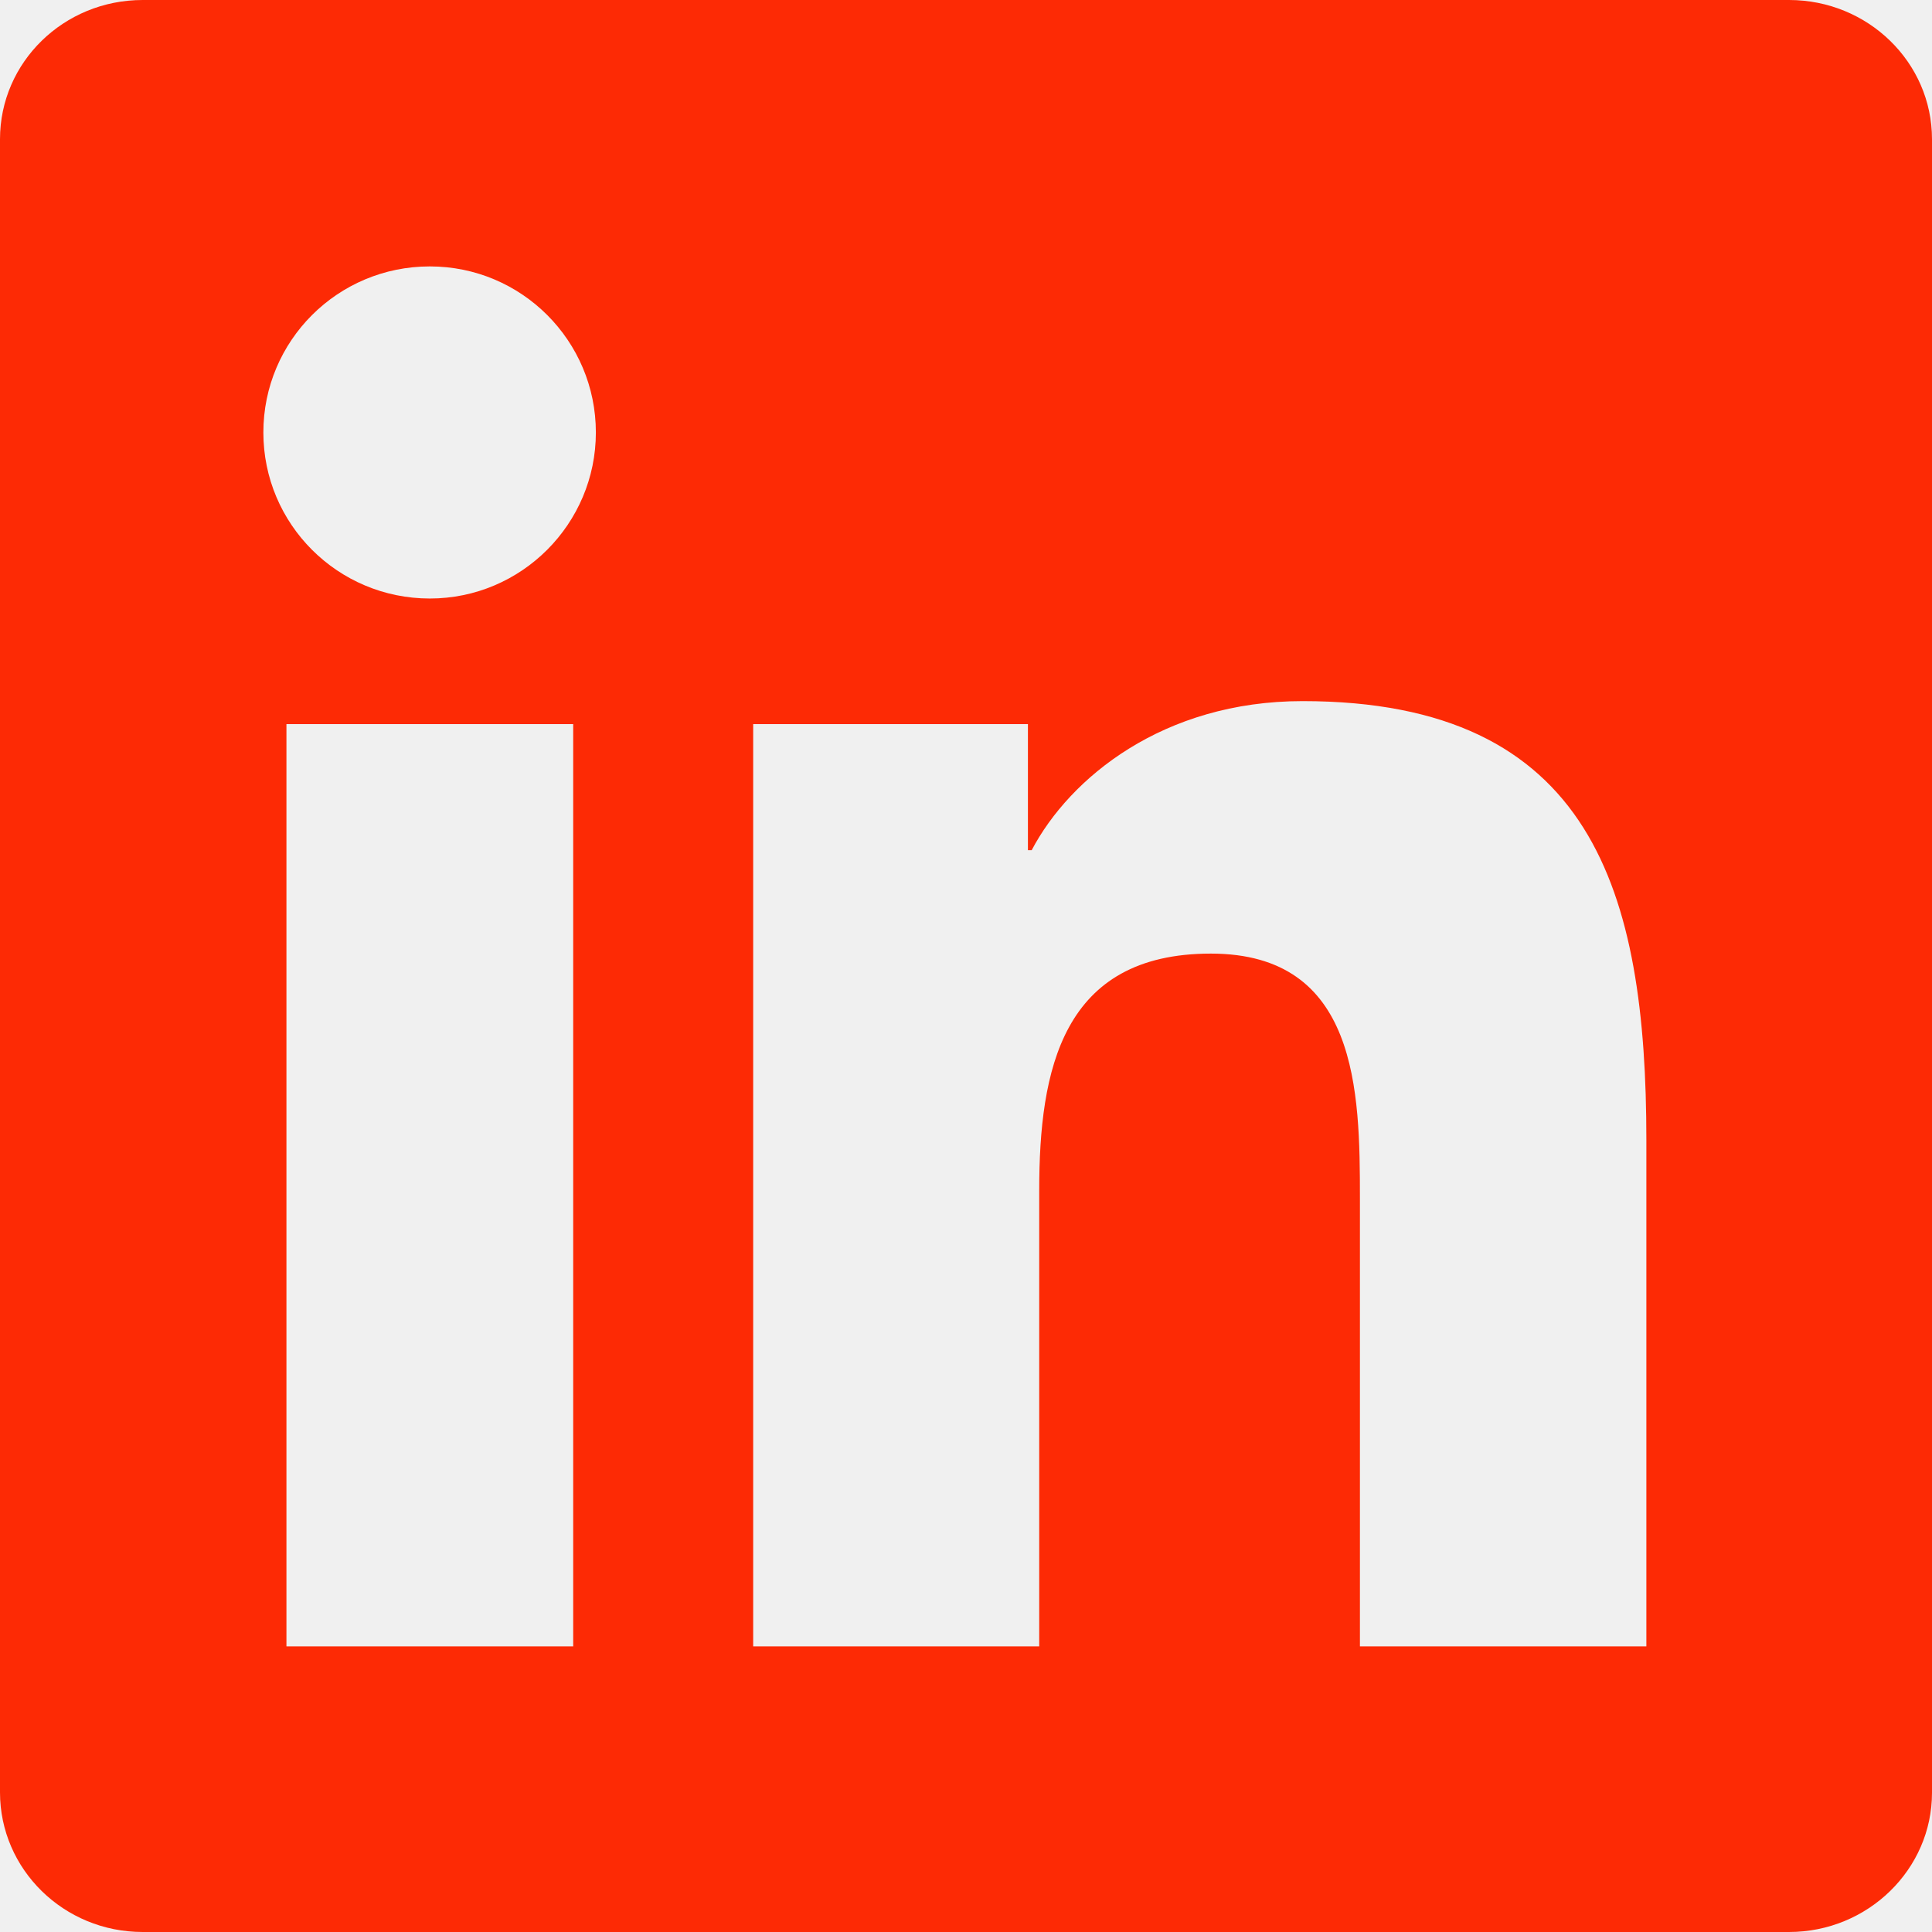
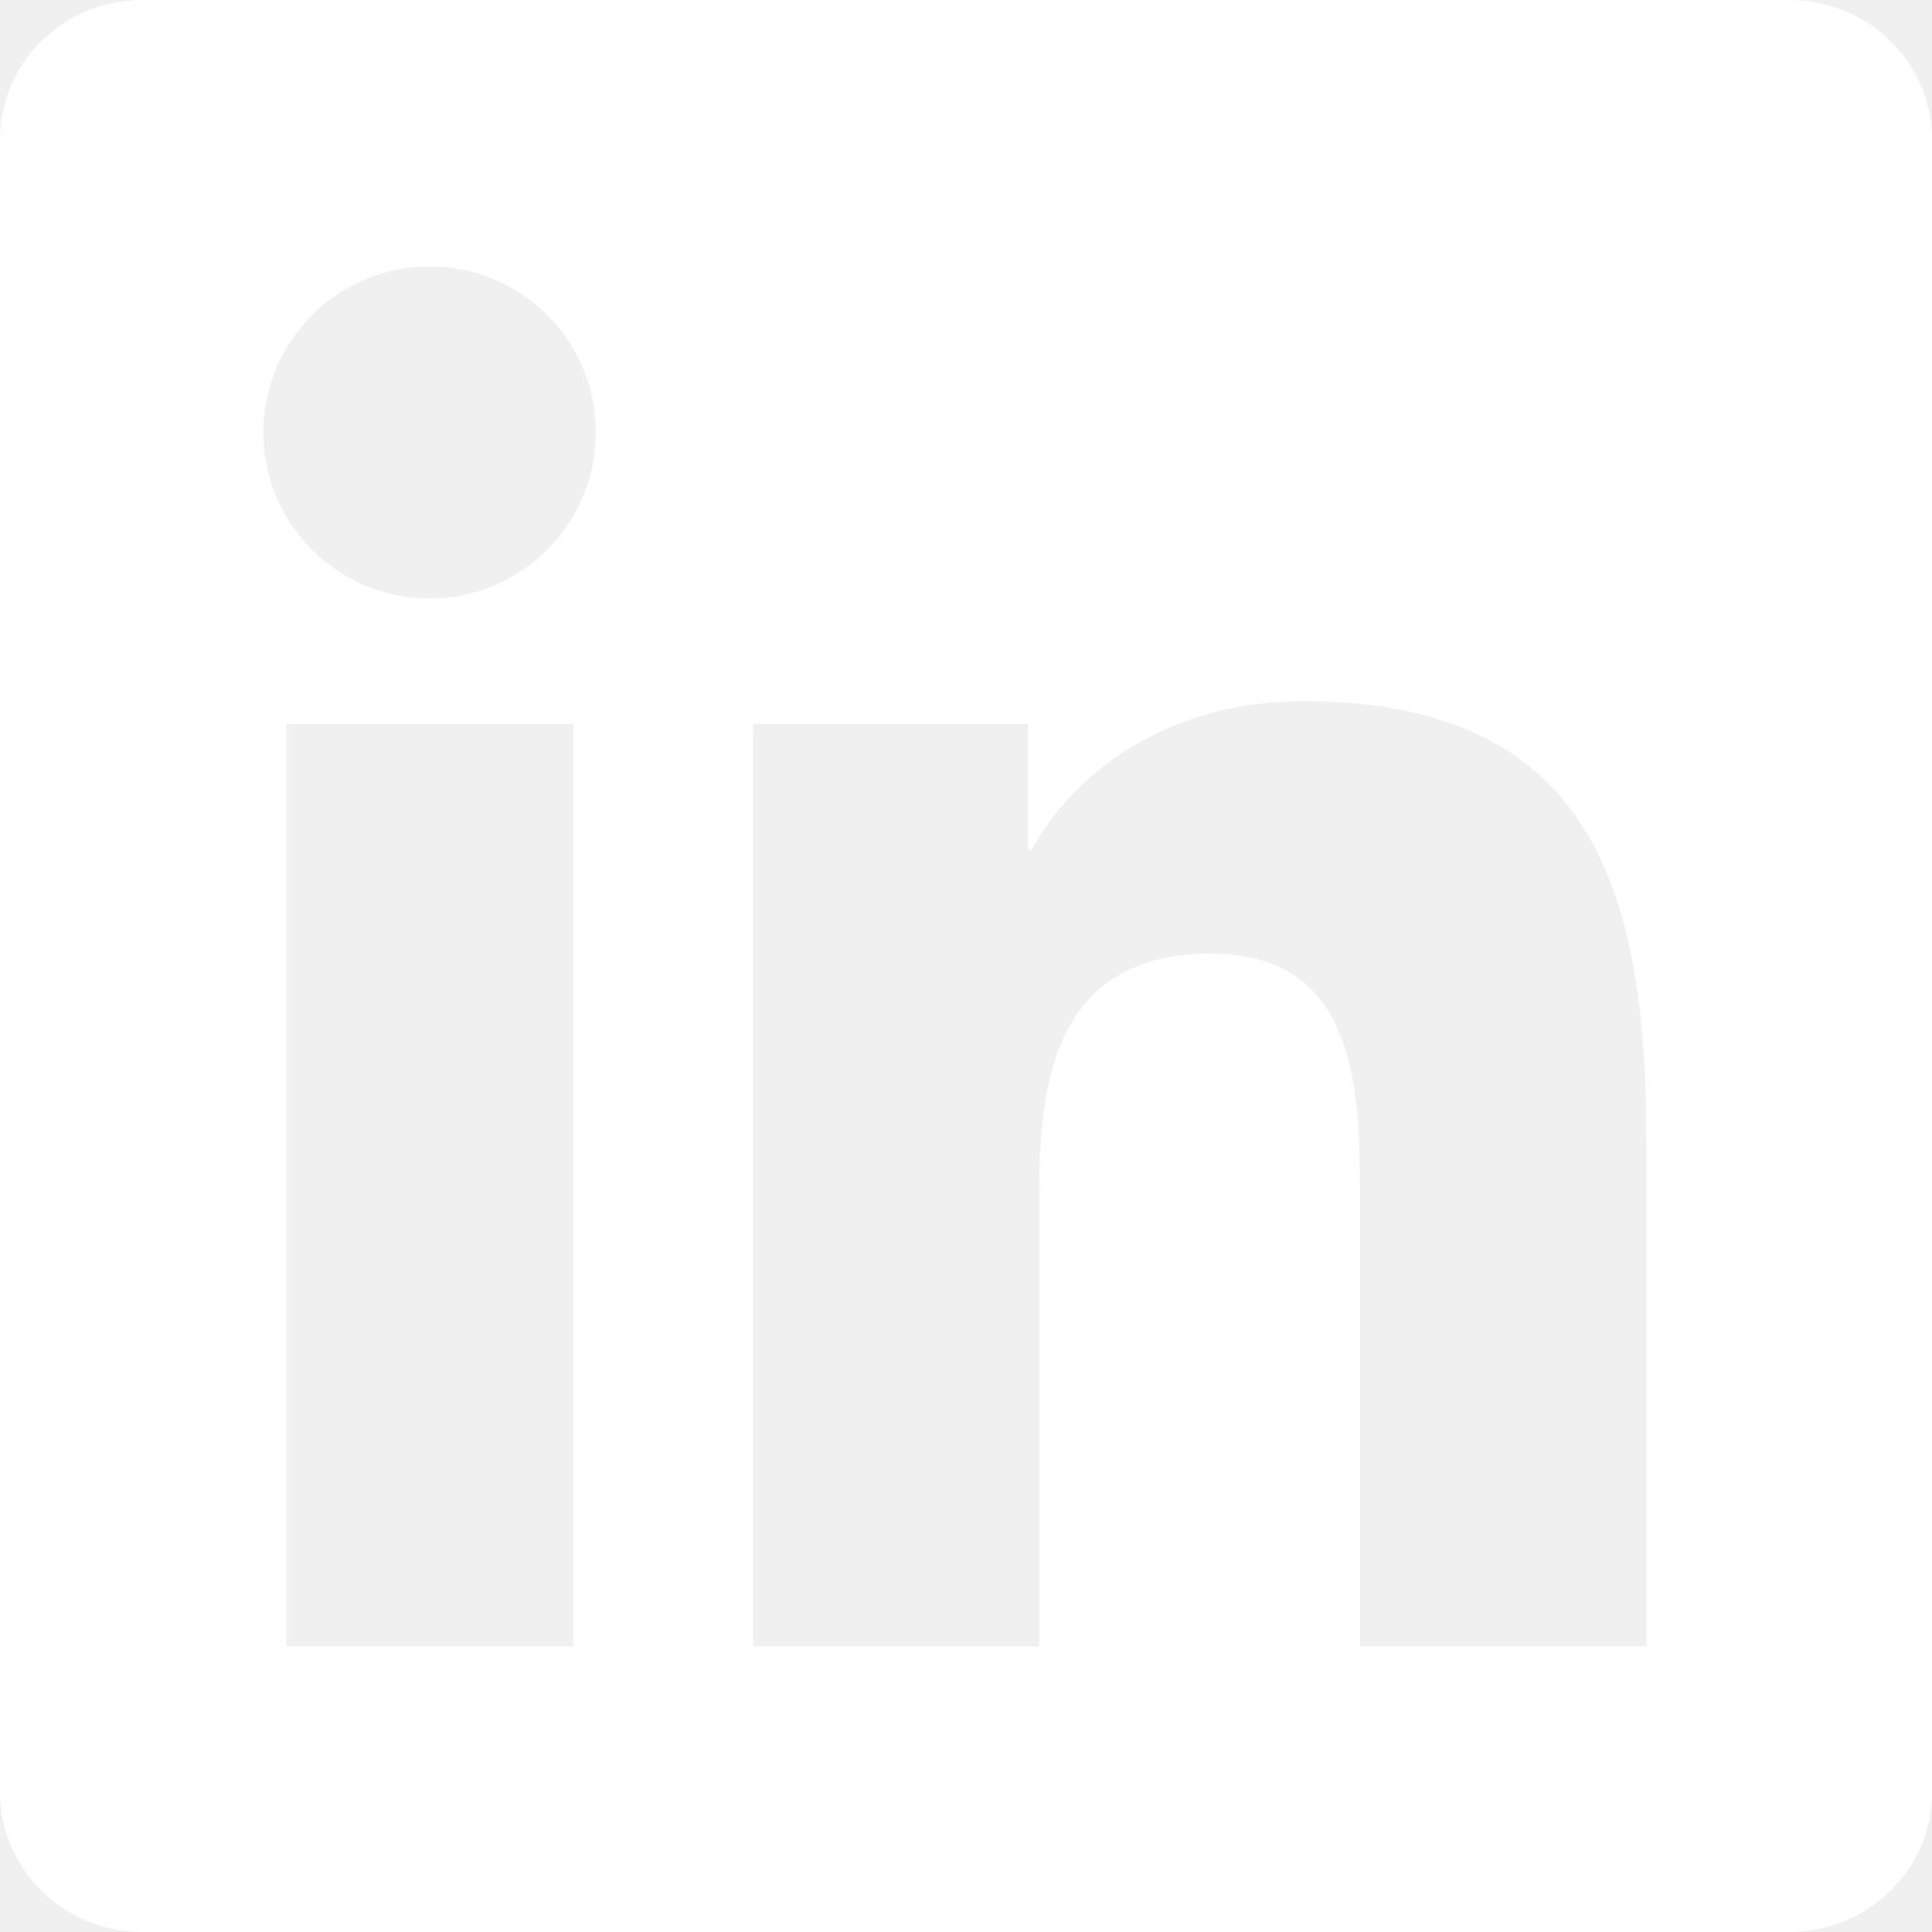
<svg xmlns="http://www.w3.org/2000/svg" width="19" height="19" viewBox="0 0 19 19" fill="none">
  <g clip-path="url(#clip0_674_1271)">
-     <path d="M17.594 0H1.403C0.627 0 0 0.612 0 1.369V17.627C0 18.384 0.627 19 1.403 19H17.594C18.369 19 19 18.384 19 17.631V1.369C19 0.612 18.369 0 17.594 0ZM5.637 16.191H2.817V7.121H5.637V16.191ZM4.227 5.886C3.321 5.886 2.59 5.154 2.59 4.253C2.59 3.351 3.321 2.62 4.227 2.62C5.129 2.62 5.86 3.351 5.86 4.253C5.86 5.151 5.129 5.886 4.227 5.886ZM16.191 16.191H13.374V11.782C13.374 10.732 13.356 9.378 11.908 9.378C10.443 9.378 10.22 10.524 10.22 11.708V16.191H7.407V7.121H10.109V8.361H10.146C10.521 7.648 11.441 6.895 12.81 6.895C15.664 6.895 16.191 8.773 16.191 11.214V16.191Z" fill="#FD2A05" />
+     <path d="M17.594 0H1.403C0.627 0 0 0.612 0 1.369V17.627C0 18.384 0.627 19 1.403 19H17.594C18.369 19 19 18.384 19 17.631V1.369C19 0.612 18.369 0 17.594 0ZM5.637 16.191H2.817V7.121H5.637V16.191ZM4.227 5.886C3.321 5.886 2.59 5.154 2.59 4.253C2.59 3.351 3.321 2.62 4.227 2.62C5.129 2.62 5.86 3.351 5.86 4.253C5.86 5.151 5.129 5.886 4.227 5.886ZM16.191 16.191H13.374V11.782C13.374 10.732 13.356 9.378 11.908 9.378C10.443 9.378 10.22 10.524 10.22 11.708V16.191H7.407V7.121H10.109V8.361H10.146C10.521 7.648 11.441 6.895 12.81 6.895C15.664 6.895 16.191 8.773 16.191 11.214V16.191Z" fill="white" />
  </g>
  <defs>
    <clipPath id="clip0_674_1271">
      <rect width="19" height="19" fill="white" />
    </clipPath>
  </defs>
</svg>
